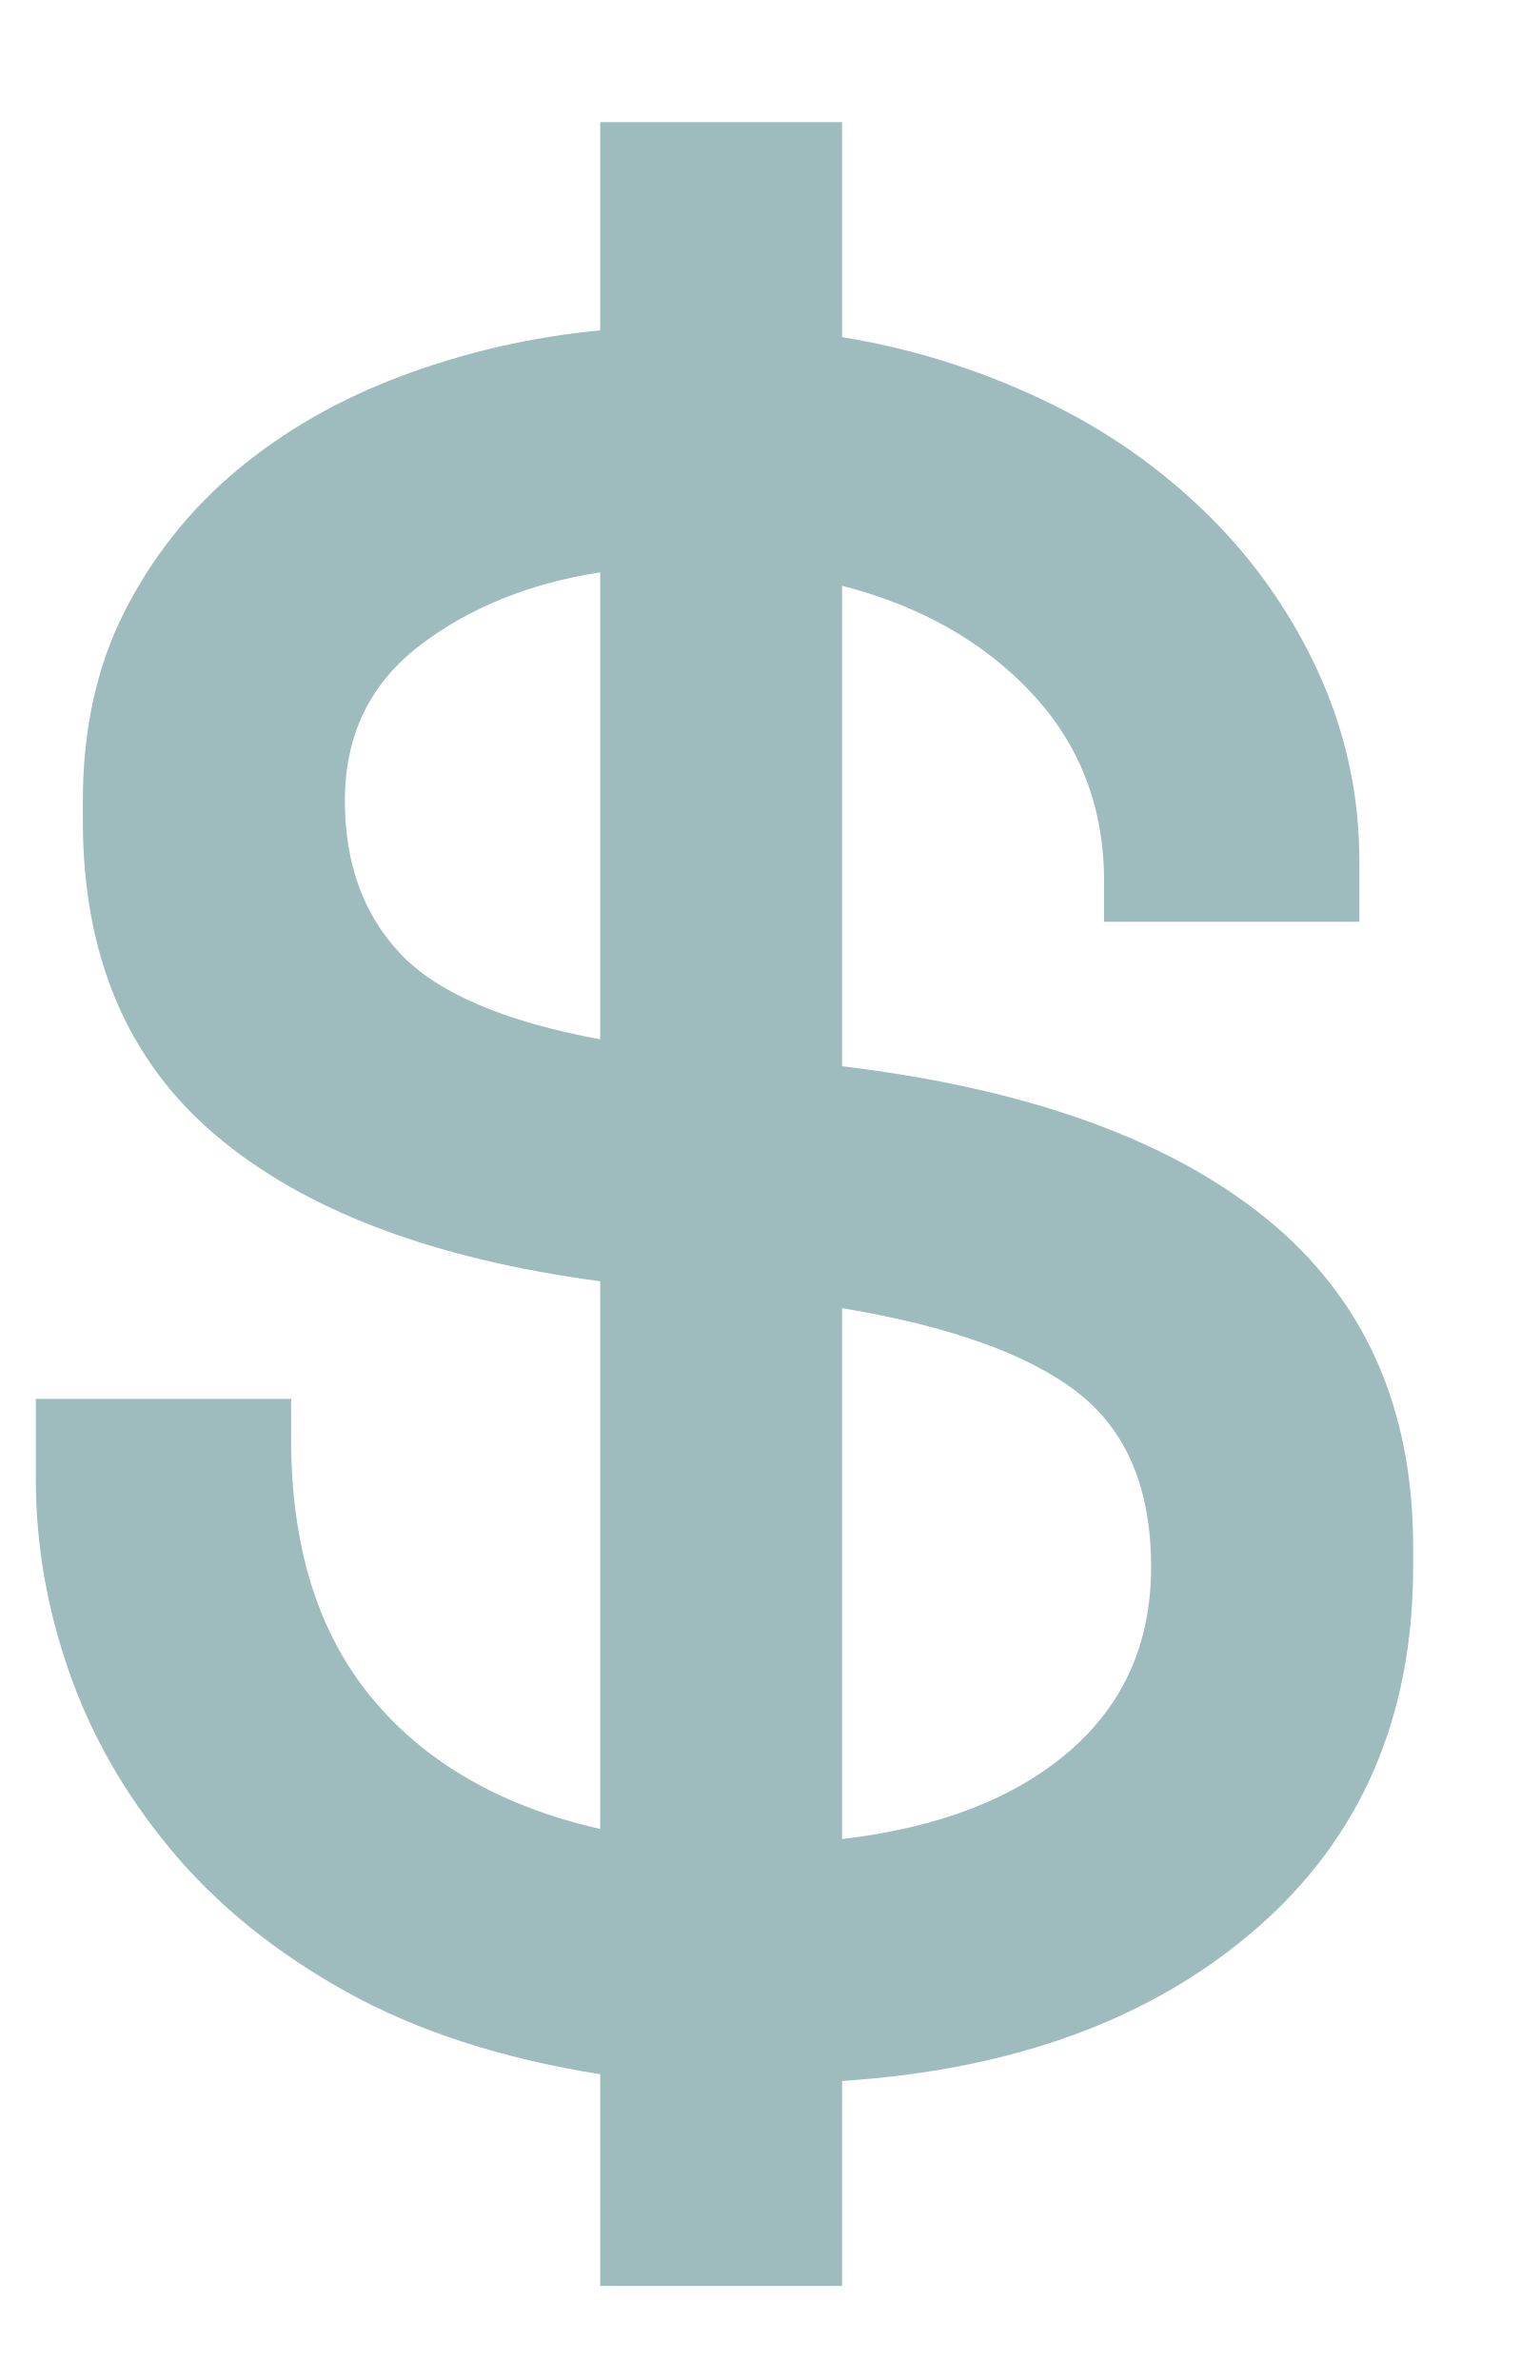
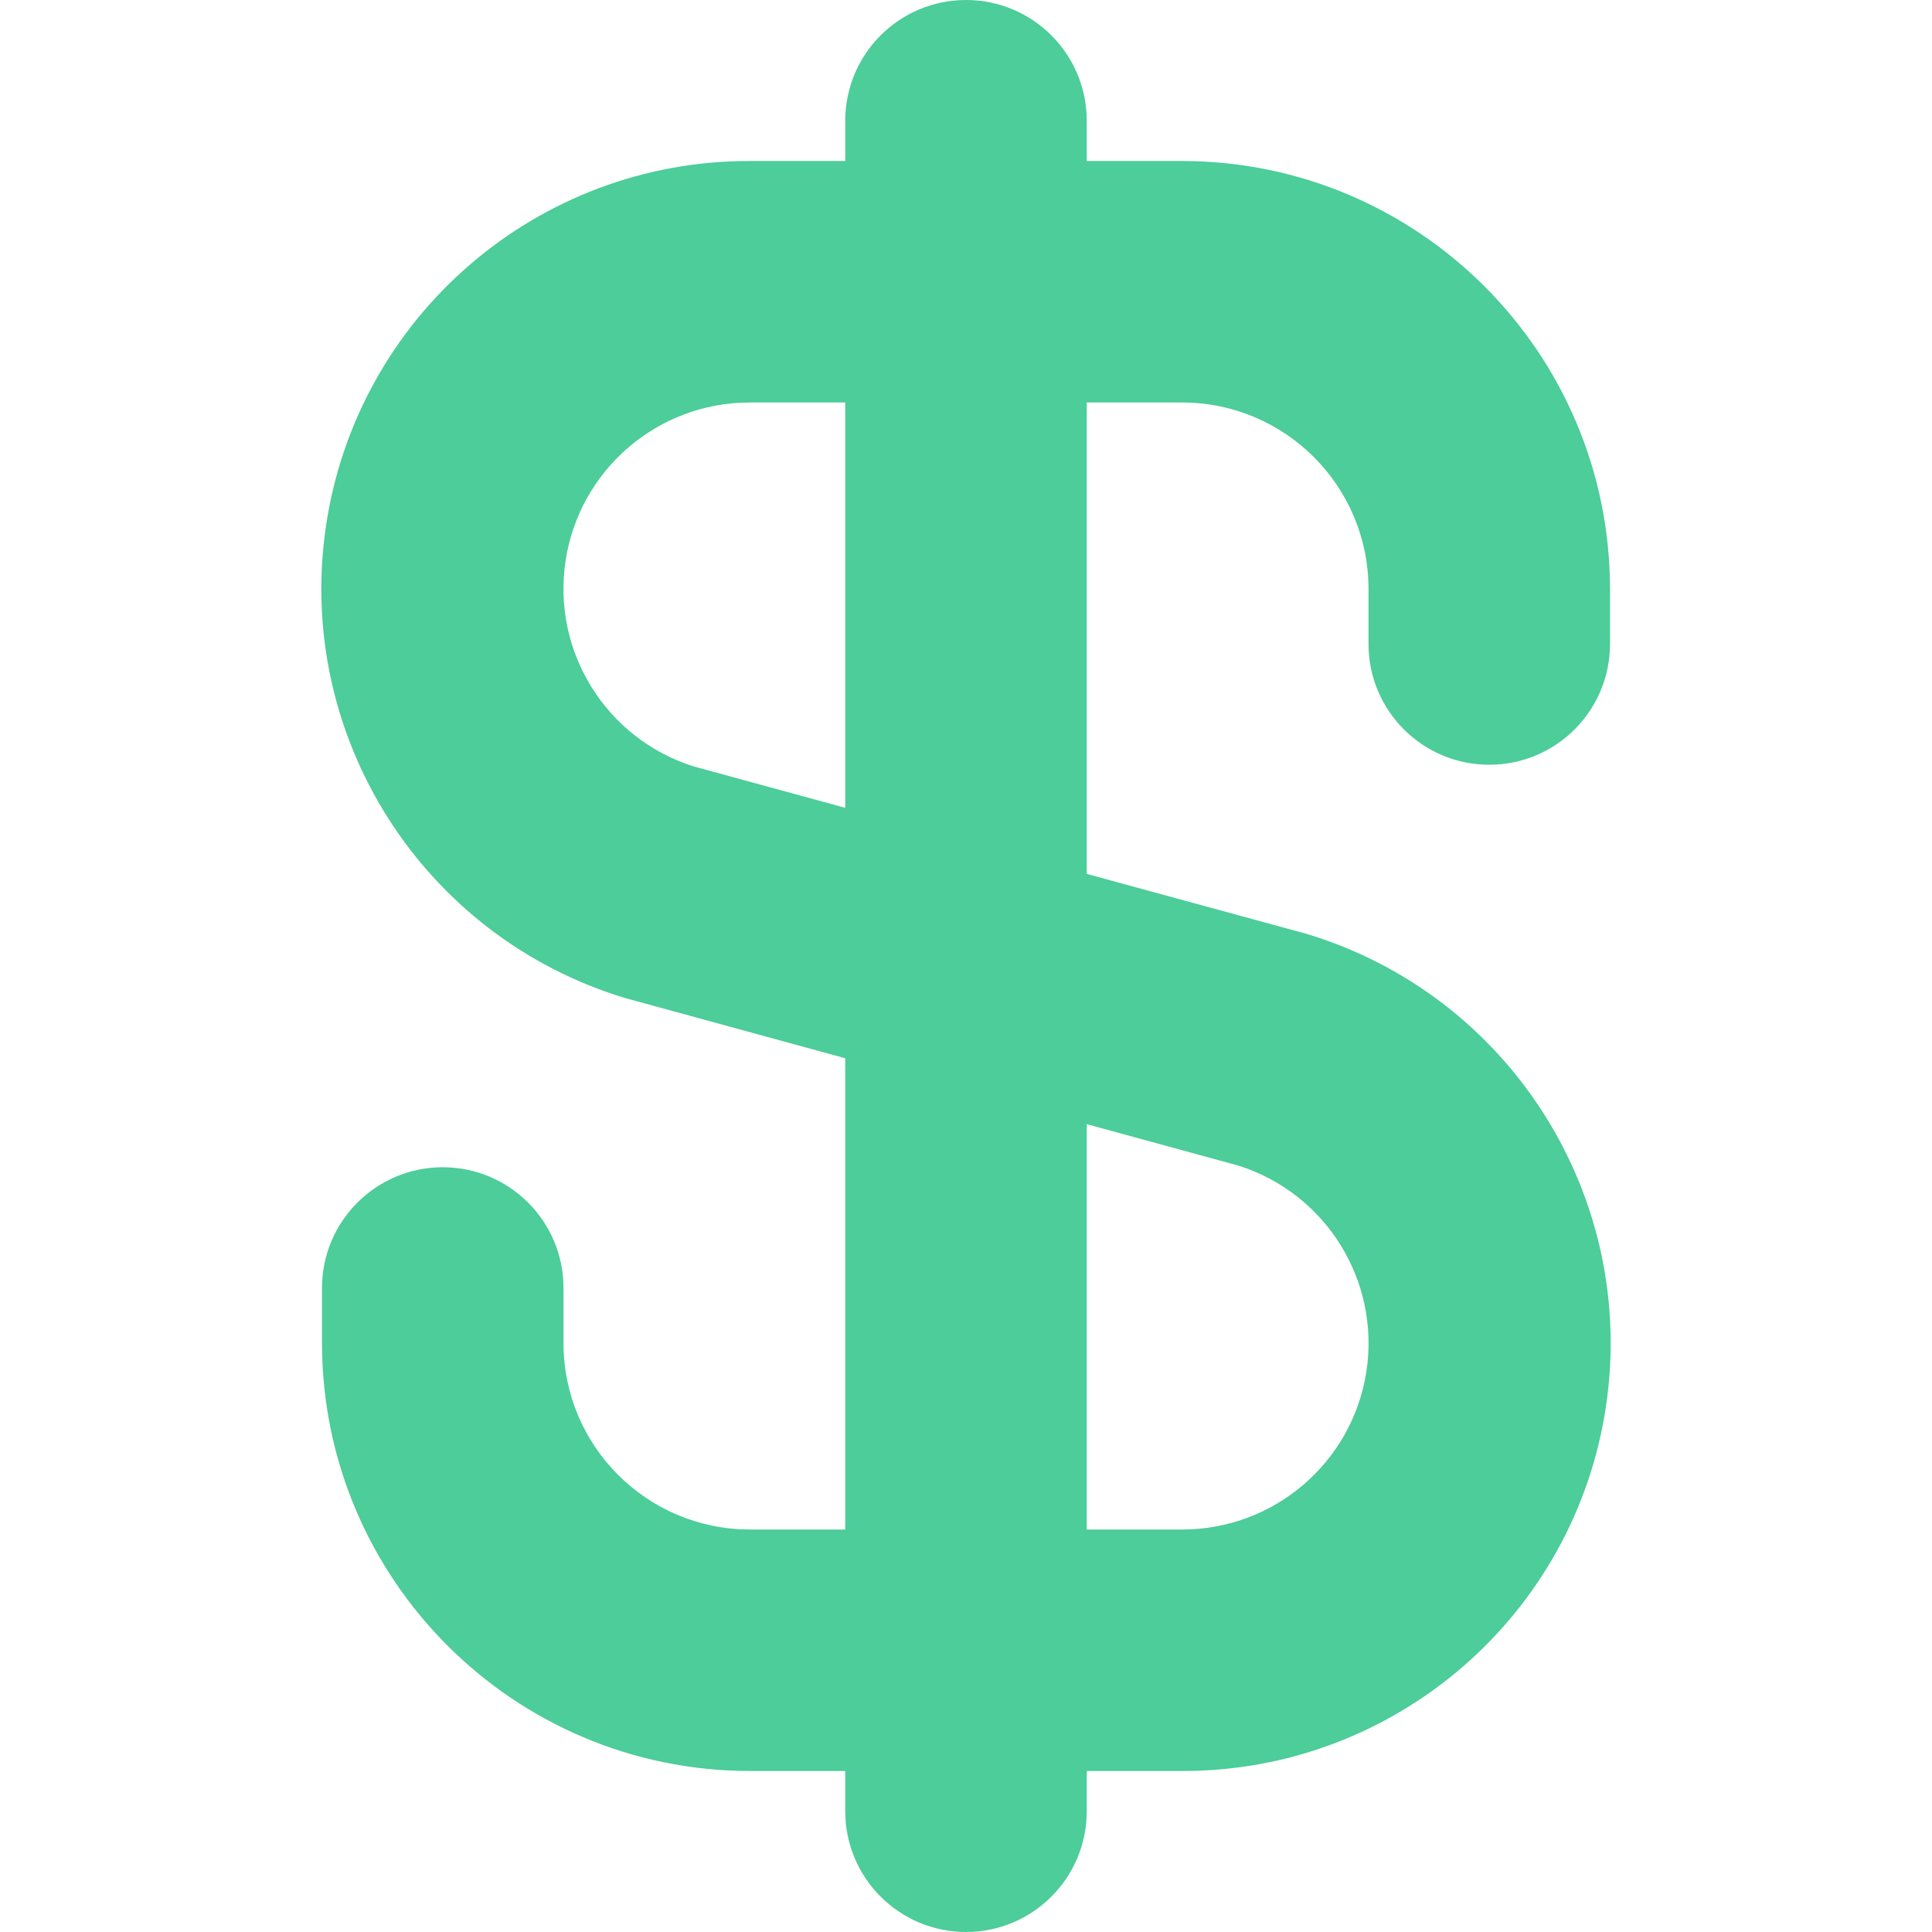
- <svg xmlns="http://www.w3.org/2000/svg" width="11" height="17">
-   <path fill="#9EBBBD" d="M6.016 16.328v-1.464c1.232-.08 2.22-.444 2.964-1.092.744-.648 1.116-1.508 1.116-2.58v-.144c0-.992-.348-1.772-1.044-2.34-.696-.568-1.708-.932-3.036-1.092V4.184c.56.144 1.012.4 1.356.768.344.368.516.816.516 1.344v.288h1.824v-.432c0-.448-.088-.876-.264-1.284a3.783 3.783 0 00-.744-1.116A4.251 4.251 0 007.54 2.9a5.324 5.324 0 00-1.524-.492V.872H4.288V2.36a5.532 5.532 0 00-1.416.324c-.448.168-.84.392-1.176.672-.336.28-.604.616-.804 1.008-.2.392-.3.844-.3 1.356v.144c0 .96.316 1.708.948 2.244.632.536 1.548.884 2.748 1.044v3.912c-.704-.16-1.248-.472-1.632-.936-.384-.464-.576-1.08-.576-1.848v-.288H.256v.576c0 .464.08.924.24 1.38.16.456.404.88.732 1.272.328.392.744.728 1.248 1.008s1.108.476 1.812.588v1.512h1.728zM4.288 7.424c-.688-.128-1.164-.332-1.428-.612-.264-.28-.396-.644-.396-1.092 0-.464.176-.832.528-1.104.352-.272.784-.448 1.296-.528v3.336zm1.728 5.712V9.344c.768.128 1.328.328 1.68.6.352.272.528.688.528 1.248 0 .544-.196.984-.588 1.32-.392.336-.932.544-1.62.624z" />
+ <svg xmlns="http://www.w3.org/2000/svg" id="Bold" viewBox="0 0 24 24" width="512" height="512" version="1.1">
+   <defs id="defs1" />
+   <path d="M 18.5,9.5 A 1.5,1.5 0 0 0 20,8 V 7.313 A 5.32,5.32 0 0 0 14.687,2 H 13.5 V 1.5 a 1.5,1.5 0 0 0 -3,0 V 2 H 9.313 A 5.313,5.313 0 0 0 7.772,12.4 L 10.5,13.146 V 19 H 9.313 A 2.316,2.316 0 0 1 7,16.687 V 16 a 1.5,1.5 0 0 0 -3,0 v 0.687 A 5.32,5.32 0 0 0 9.313,22 H 10.5 v 0.5 a 1.5,1.5 0 0 0 3,0 V 22 h 1.187 A 5.313,5.313 0 0 0 16.228,11.6 L 13.5,10.856 V 5 h 1.187 A 2.316,2.316 0 0 1 17,7.313 V 8 a 1.5,1.5 0 0 0 1.5,1.5 z m -3.118,4.979 A 2.314,2.314 0 0 1 14.682,19 H 13.5 V 13.965 Z M 10.5,10.035 8.618,9.521 A 2.314,2.314 0 0 1 9.313,5 H 10.5 Z" id="path1" style="fill:#4ccd99;fill-opacity:1" />
</svg>
